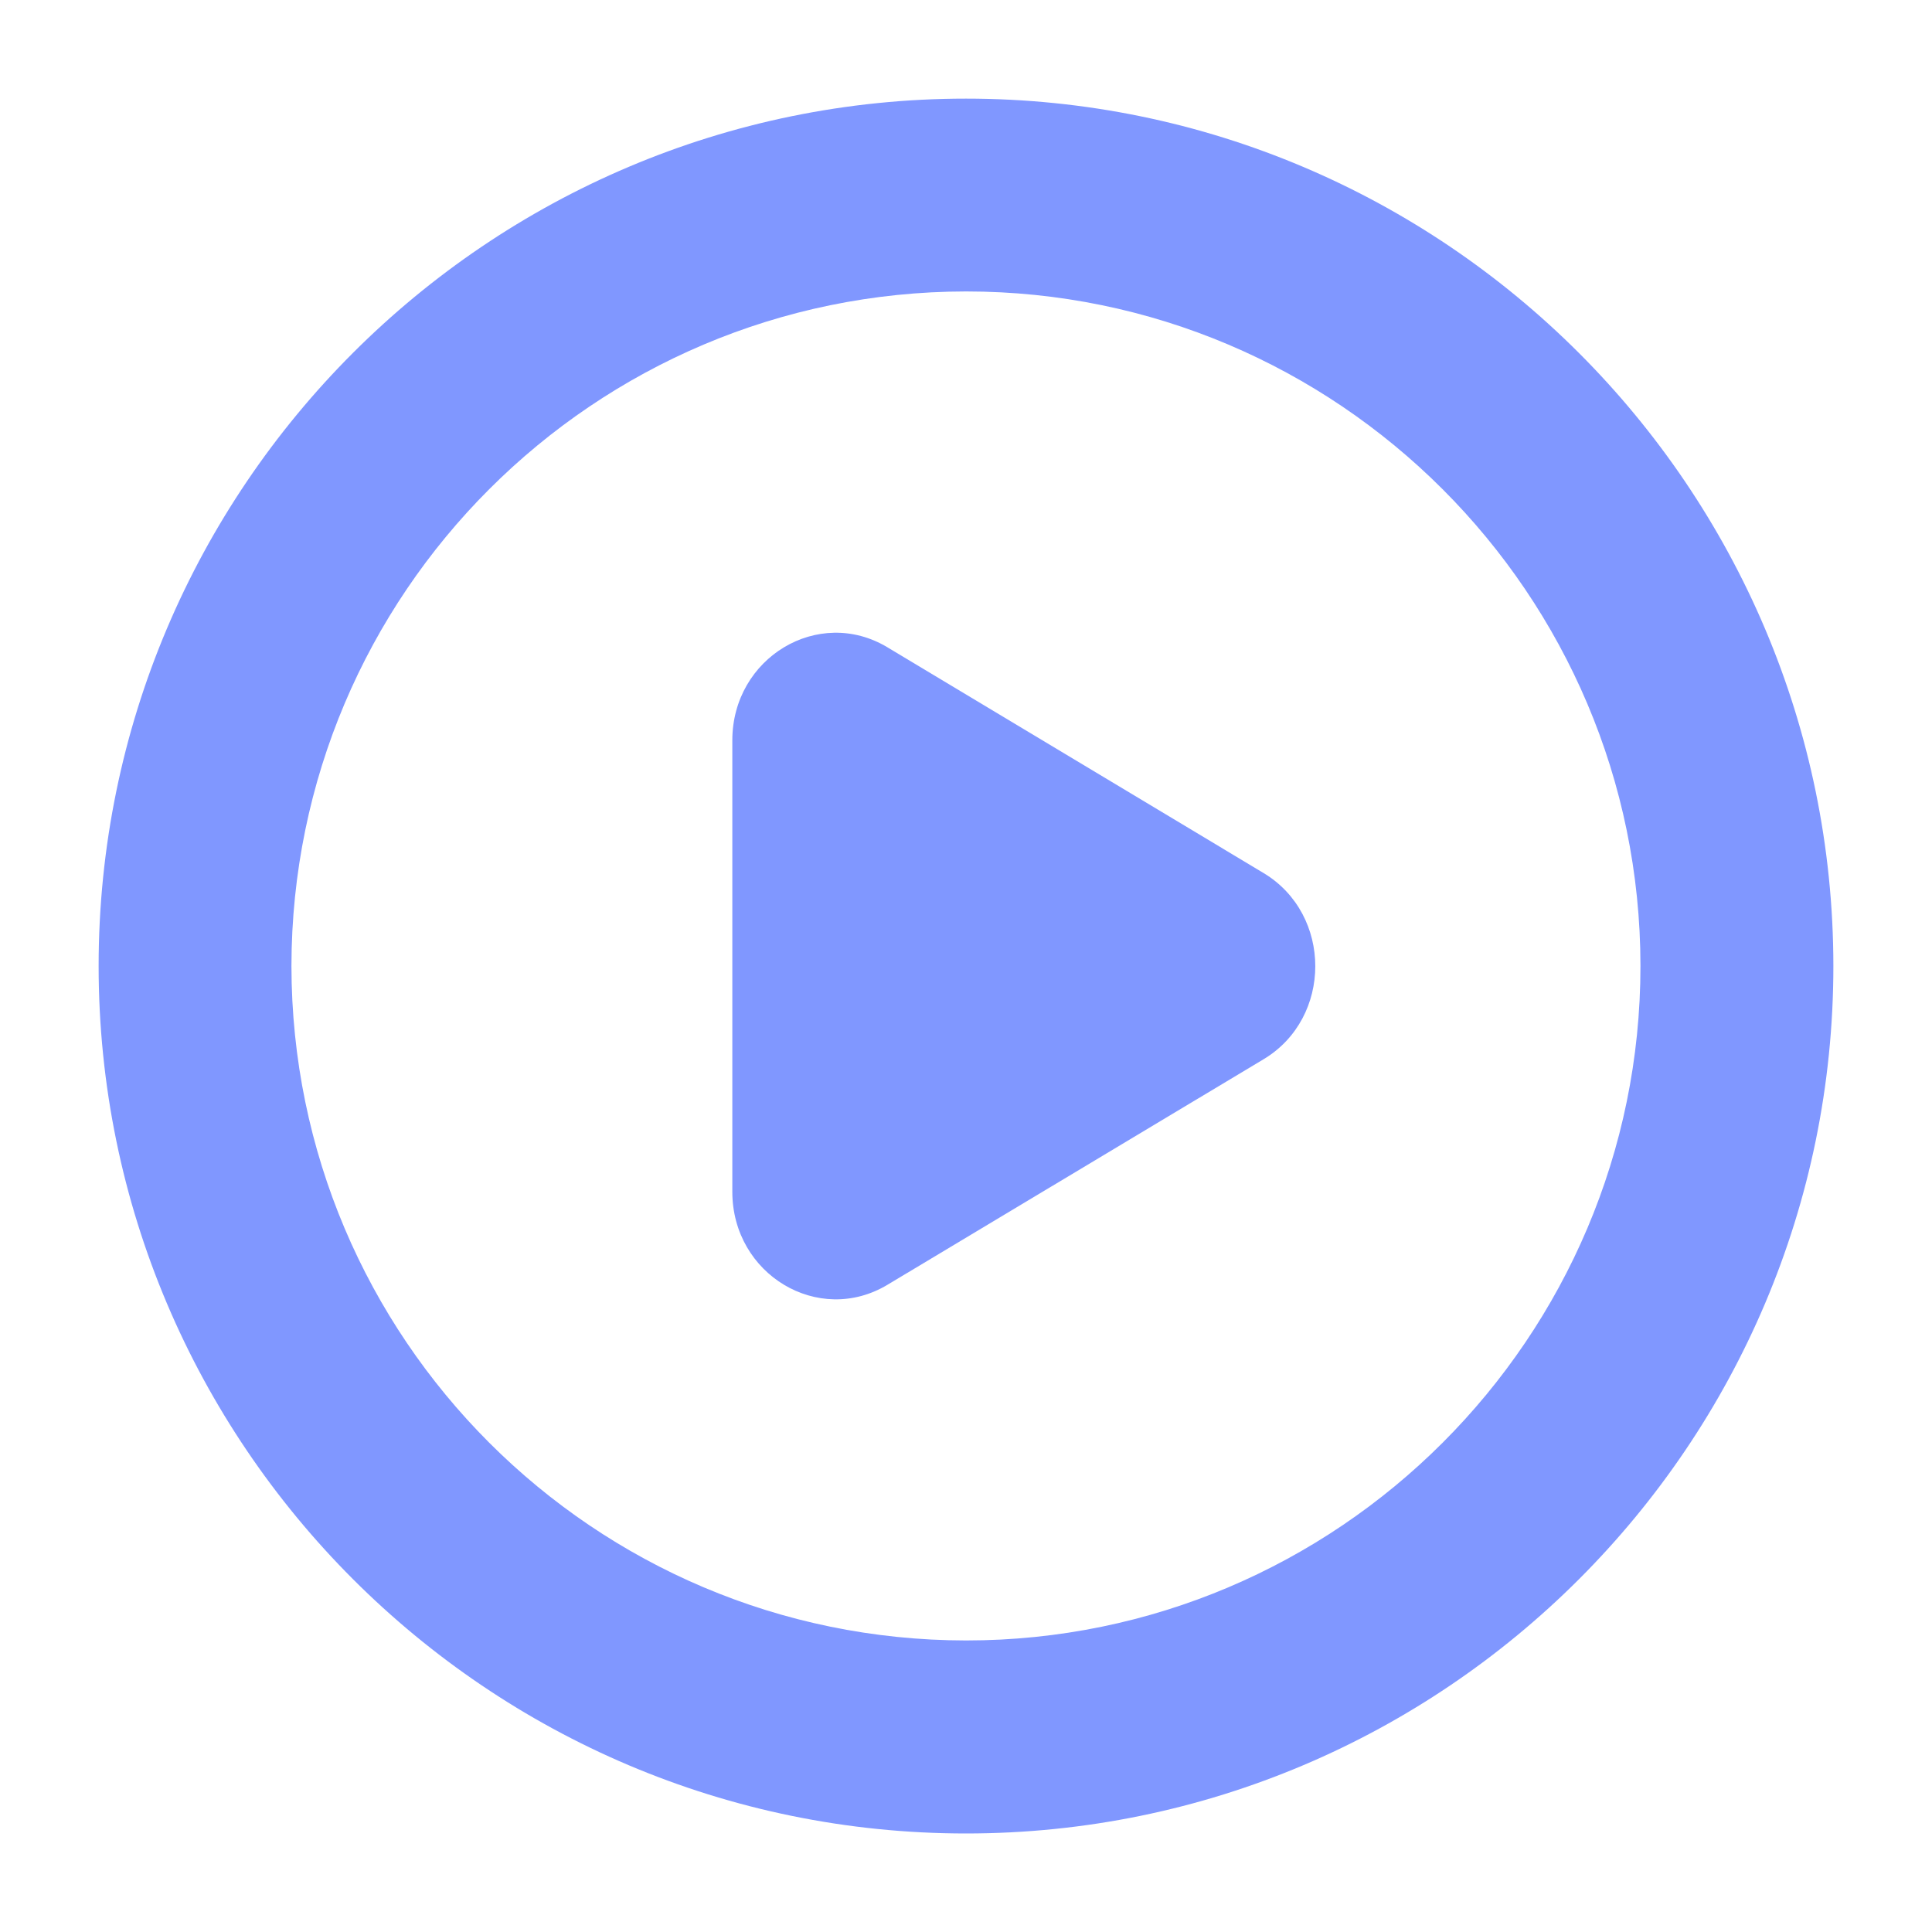
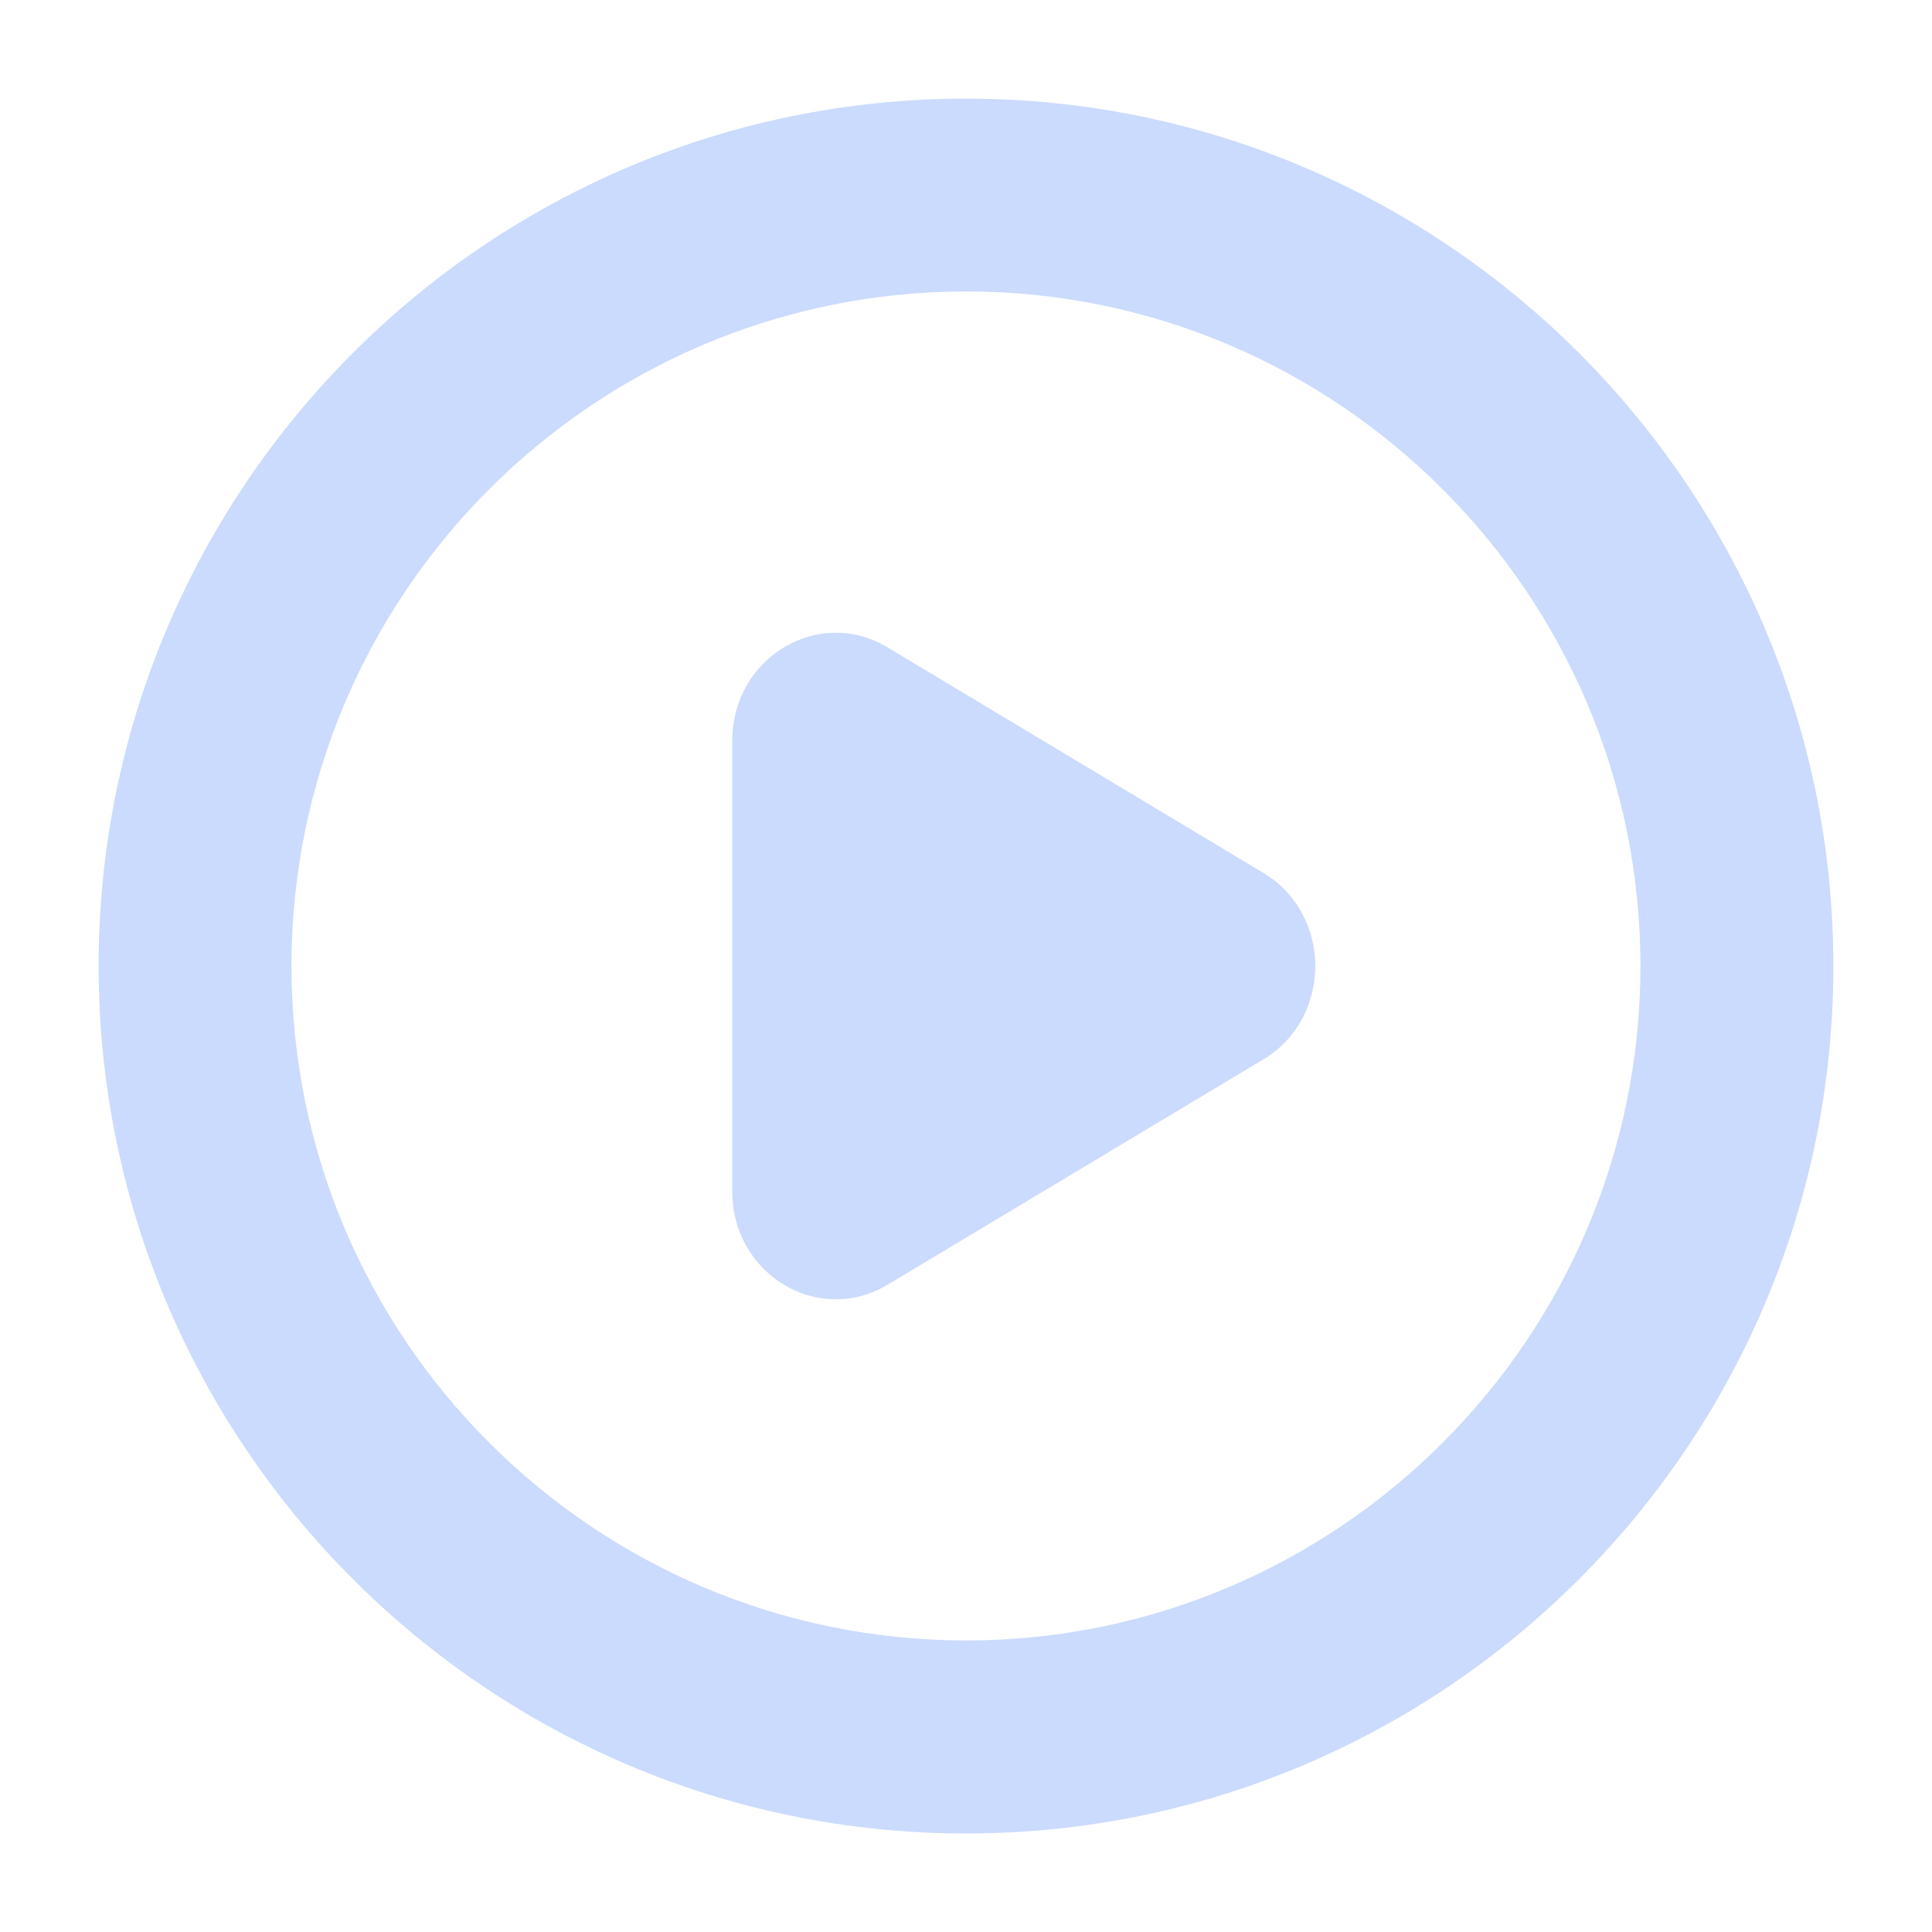
<svg xmlns="http://www.w3.org/2000/svg" t="1715602006584" class="icon" viewBox="0 0 1024 1024" version="1.1" p-id="8587" width="200" height="200">
-   <path d="M512 52.275c253.389 0 459.622 206.182 459.725 459.725 0 253.542-206.182 459.776-459.725 459.776-253.542 0-459.725-206.234-459.725-459.776S258.458 52.275 512 52.275z m0 102.195a357.888 357.888 0 0 0-357.53 357.478A357.888 357.888 0 0 0 512 869.478c197.069 0 357.478-160.358 357.478-357.53-0.102-197.12-160.41-357.478-357.478-357.478z m0 0" fill="#8097ff" p-id="8588" />
-   <path d="M470.374 680.96c-36.506 21.914-82.227-5.427-82.227-49.306V392.397c0-43.827 45.67-71.27 82.227-49.306l199.373 119.654c36.506 21.965 36.506 76.749 0 98.662L470.374 680.96z" fill="#8097ff" p-id="8589" />
+   <path d="M512 52.275c253.389 0 459.622 206.182 459.725 459.725 0 253.542-206.182 459.776-459.725 459.776-253.542 0-459.725-206.234-459.725-459.776S258.458 52.275 512 52.275z m0 102.195a357.888 357.888 0 0 0-357.53 357.478A357.888 357.888 0 0 0 512 869.478c197.069 0 357.478-160.358 357.478-357.53-0.102-197.12-160.41-357.478-357.478-357.478z m0 0" fill="#cbdbfd" p-id="8588" />
+   <path d="M470.374 680.96c-36.506 21.914-82.227-5.427-82.227-49.306V392.397c0-43.827 45.67-71.27 82.227-49.306l199.373 119.654c36.506 21.965 36.506 76.749 0 98.662L470.374 680.96z" fill="#cbdbfd" p-id="8589" />
</svg>
